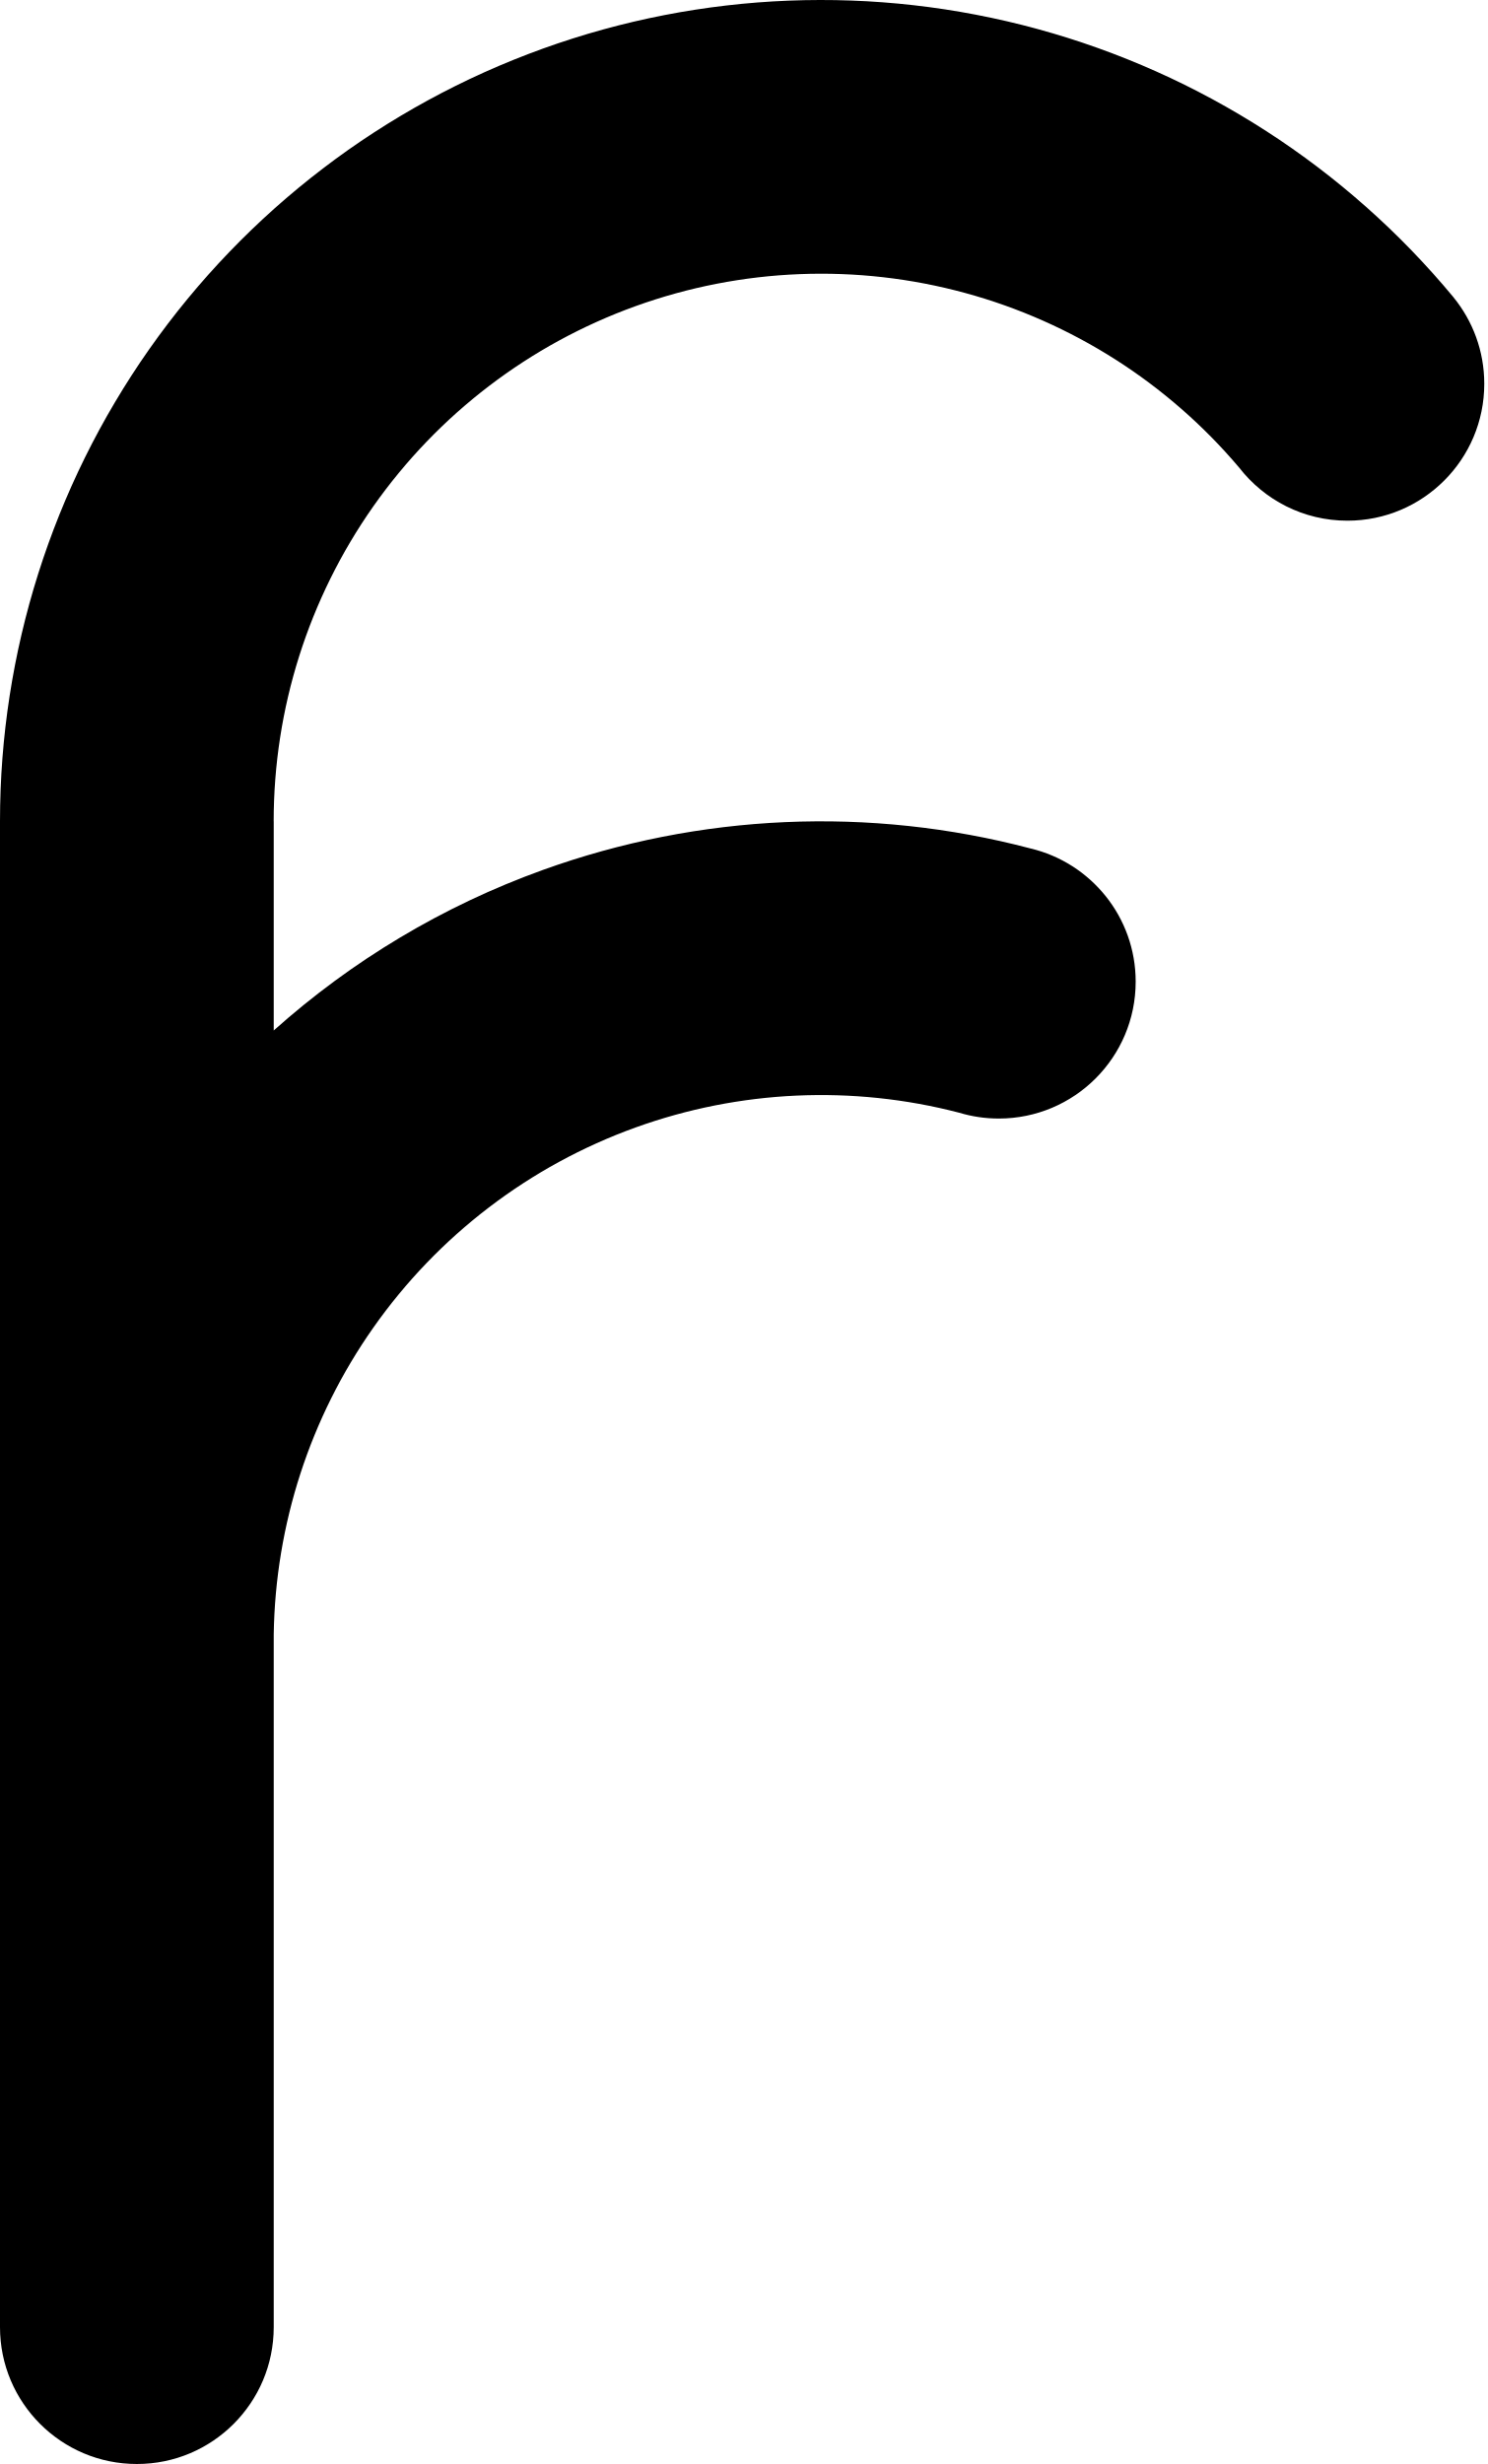
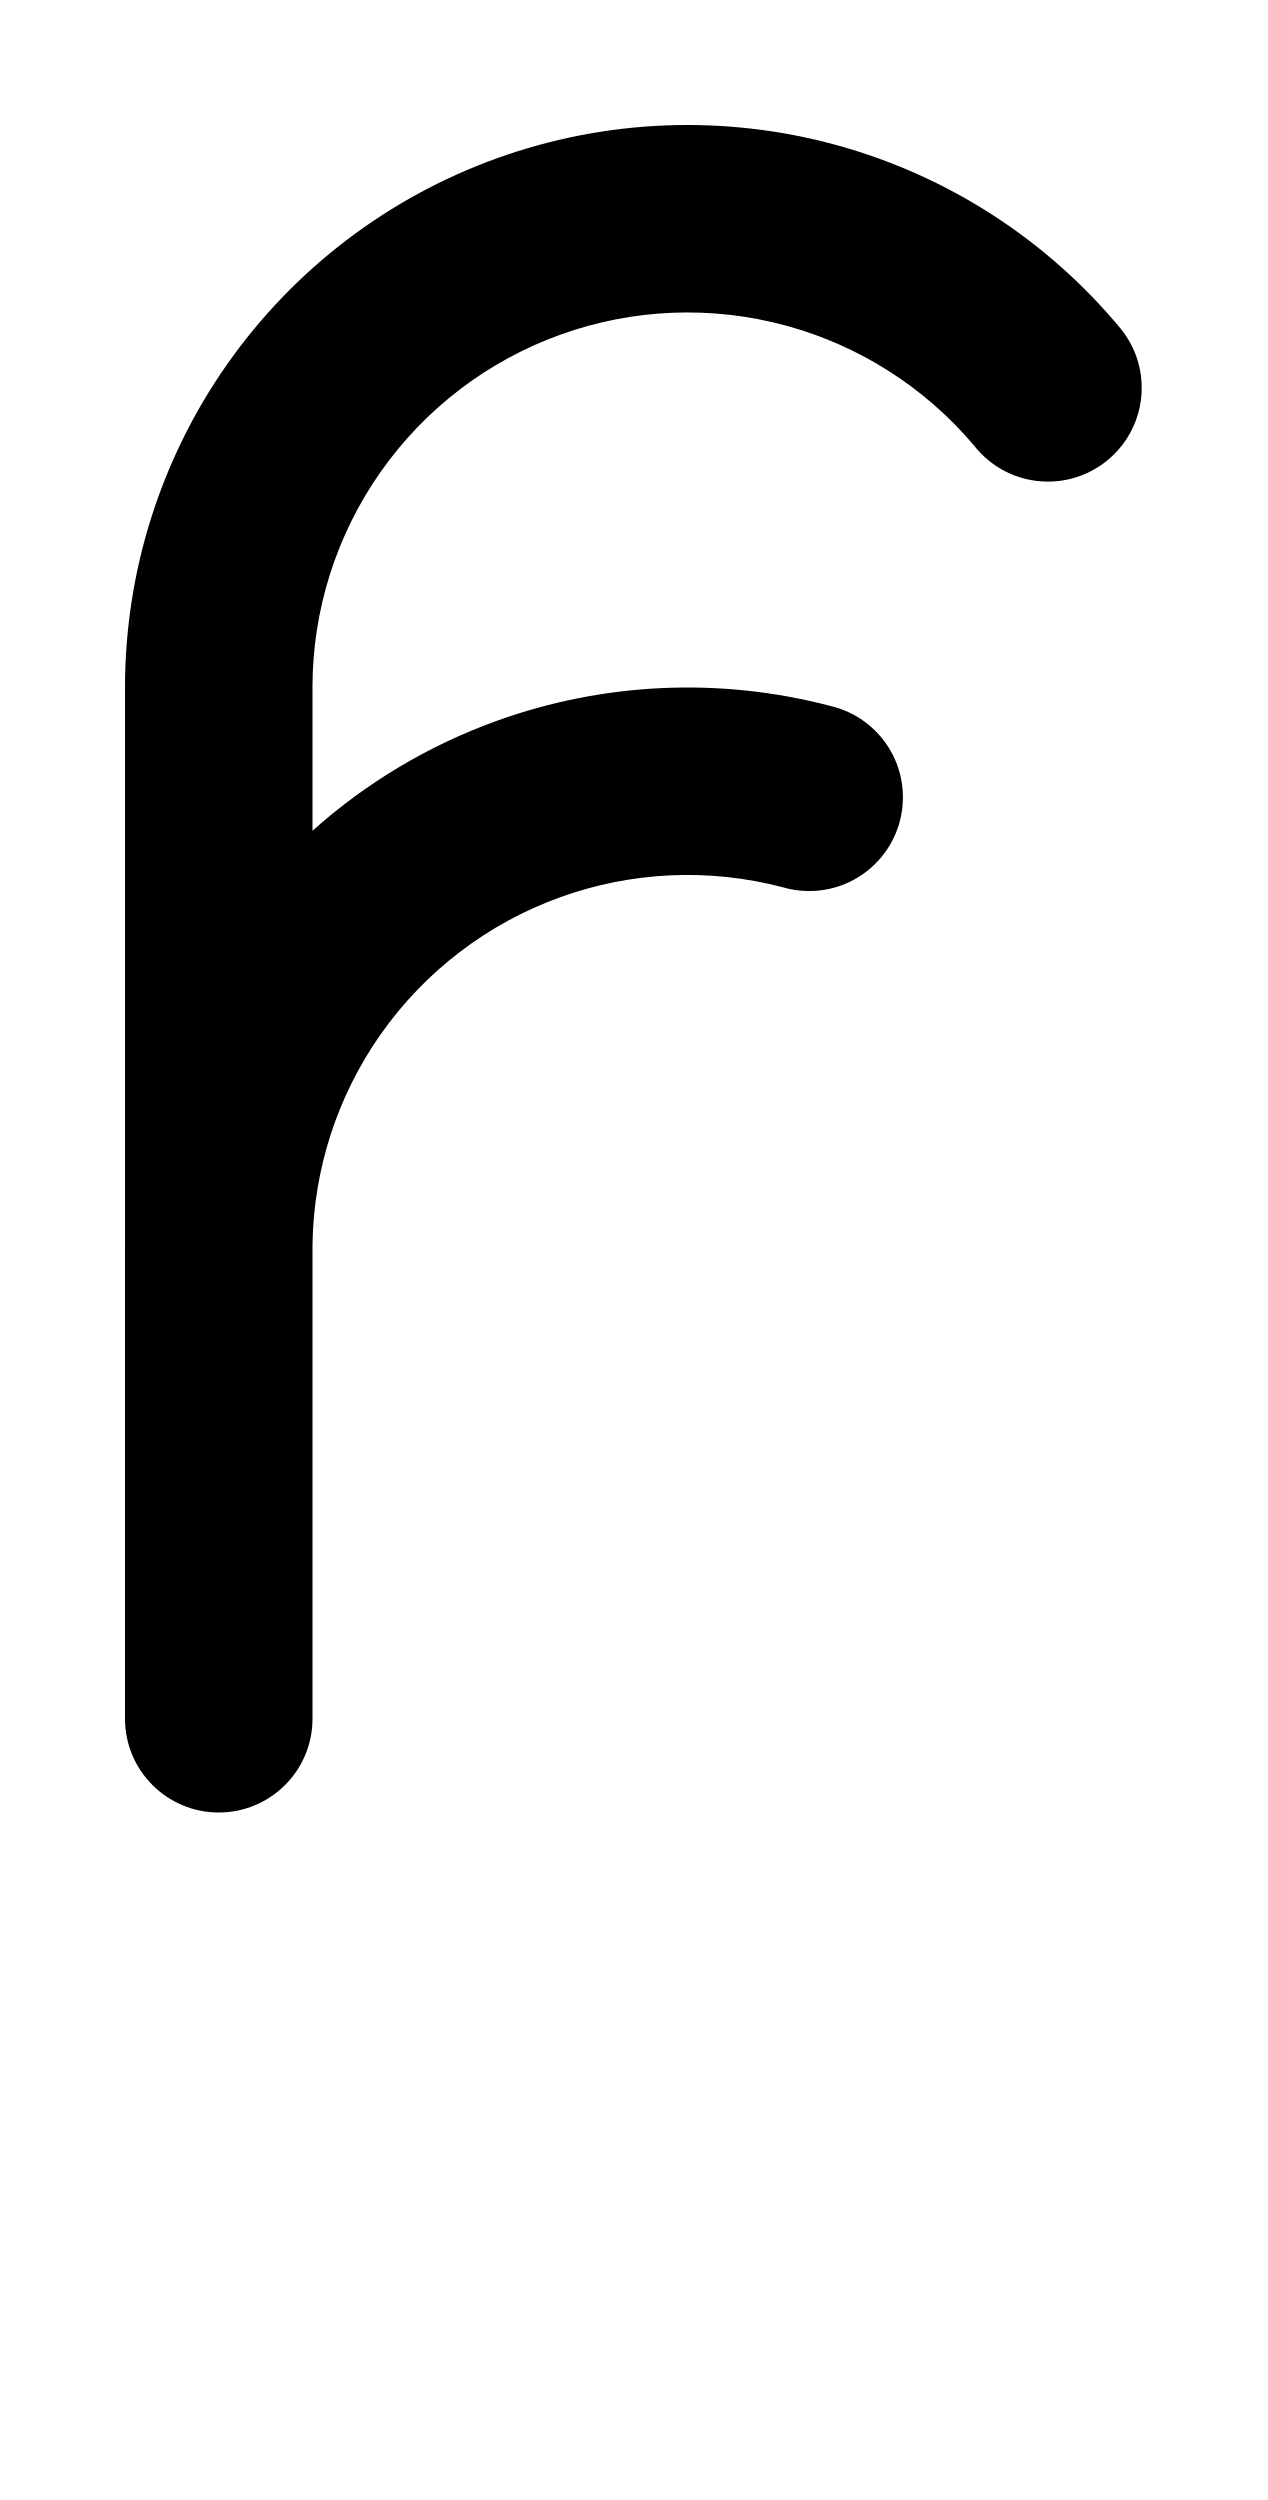
- <svg xmlns="http://www.w3.org/2000/svg" width="163" height="270" viewBox="0 0 163 270" fill="none">
-   <path d="M16.359 38.261C5.713 53.414 0 71.481 0 90L0 179.8L0 180V255C0 263.284 6.716 270 15 270C23.284 270 30 263.284 30 255V179.102C30.18 167.07 33.974 155.361 40.9 145.504C47.998 135.401 58.04 127.733 69.656 123.547C81.051 119.441 93.416 118.881 105.127 121.931C106.5 122.346 107.957 122.568 109.466 122.568C117.75 122.568 124.466 115.853 124.466 107.568C124.466 100.48 119.55 94.541 112.941 92.973C95.302 88.323 76.66 89.142 59.487 95.33C48.56 99.268 38.562 105.26 30 112.918V90L29.994 90C29.994 77.653 33.803 65.606 40.901 55.504C47.999 45.401 58.04 37.733 69.656 33.547C81.272 29.361 93.896 28.86 105.807 32.113C117.52 35.311 127.982 41.985 135.816 51.248C138.56 54.782 142.85 57.056 147.671 57.056C155.955 57.056 162.671 50.34 162.671 42.056C162.671 38.467 161.41 35.172 159.308 32.591L159.311 32.588C147.498 18.327 131.573 8.057 113.708 3.179C95.844 -1.699 76.909 -0.948 59.487 5.33C42.066 11.609 27.005 23.108 16.359 38.261Z" fill="black" />
+ <svg xmlns="http://www.w3.org/2000/svg" width="507" height="1000" viewBox="0 0 507 1000" fill="none">
+   <path d="M90.897 145.653C64.282 183.534 50.001 228.704 50.001 275L50.001 499.5L50 500V687.5C50 708.211 66.789 725 87.5 725C108.211 725 125 708.211 125 687.5V497.755C125.45 467.674 134.935 438.403 152.25 413.759C169.995 388.502 195.1 369.333 224.139 358.868C252.627 348.602 283.541 347.201 312.817 354.828C316.251 355.864 319.893 356.421 323.664 356.421C344.375 356.421 361.164 339.631 361.164 318.921C361.164 301.201 348.874 286.352 332.353 282.432C288.256 270.808 241.649 272.854 198.718 288.326C171.401 298.17 146.406 313.149 125 332.295V275L124.984 275C124.984 244.132 134.506 214.016 152.252 188.759C169.997 163.502 195.101 144.333 224.141 133.868C253.18 123.403 284.741 122.15 314.518 130.282C343.799 138.277 369.954 154.963 389.541 178.12C396.401 186.955 407.125 192.641 419.177 192.641C439.888 192.641 456.677 175.851 456.677 155.141C456.677 146.168 453.526 137.931 448.27 131.477L448.277 131.471C418.744 95.817 378.932 70.142 334.271 57.947C289.609 45.751 242.273 47.63 198.719 63.326C155.164 79.022 117.512 107.771 90.897 145.653Z" fill="black" />
</svg>
